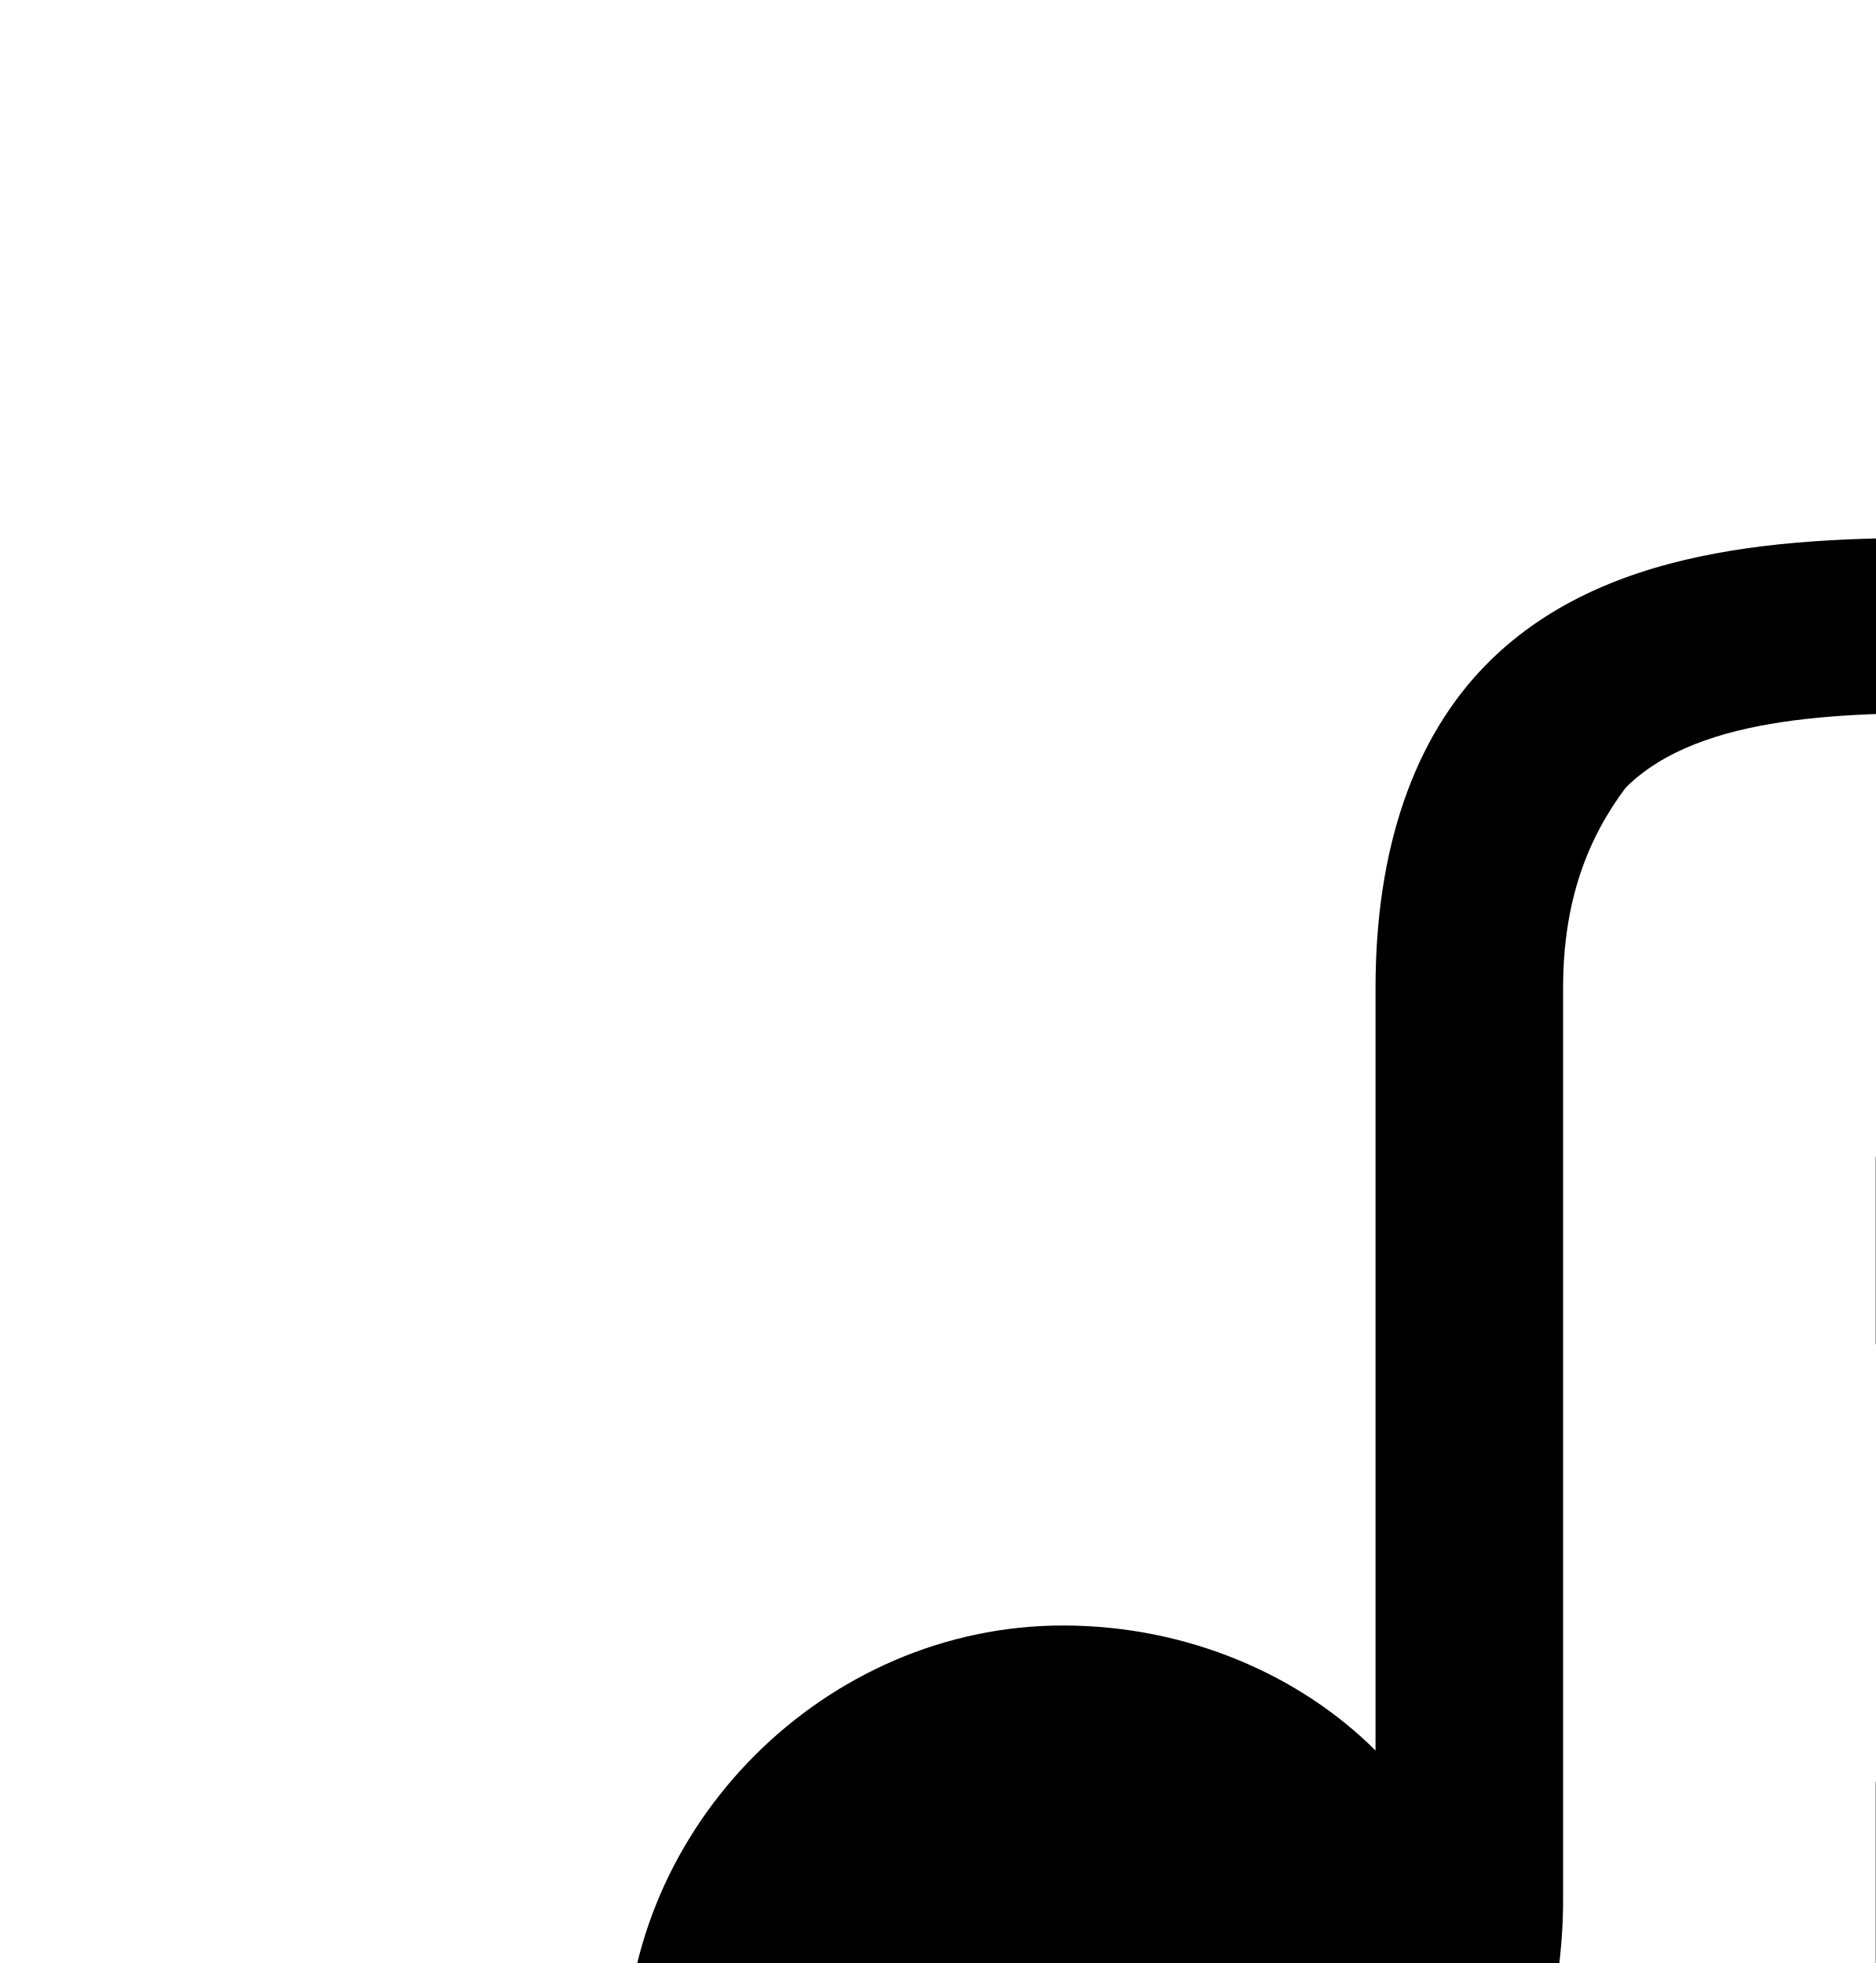
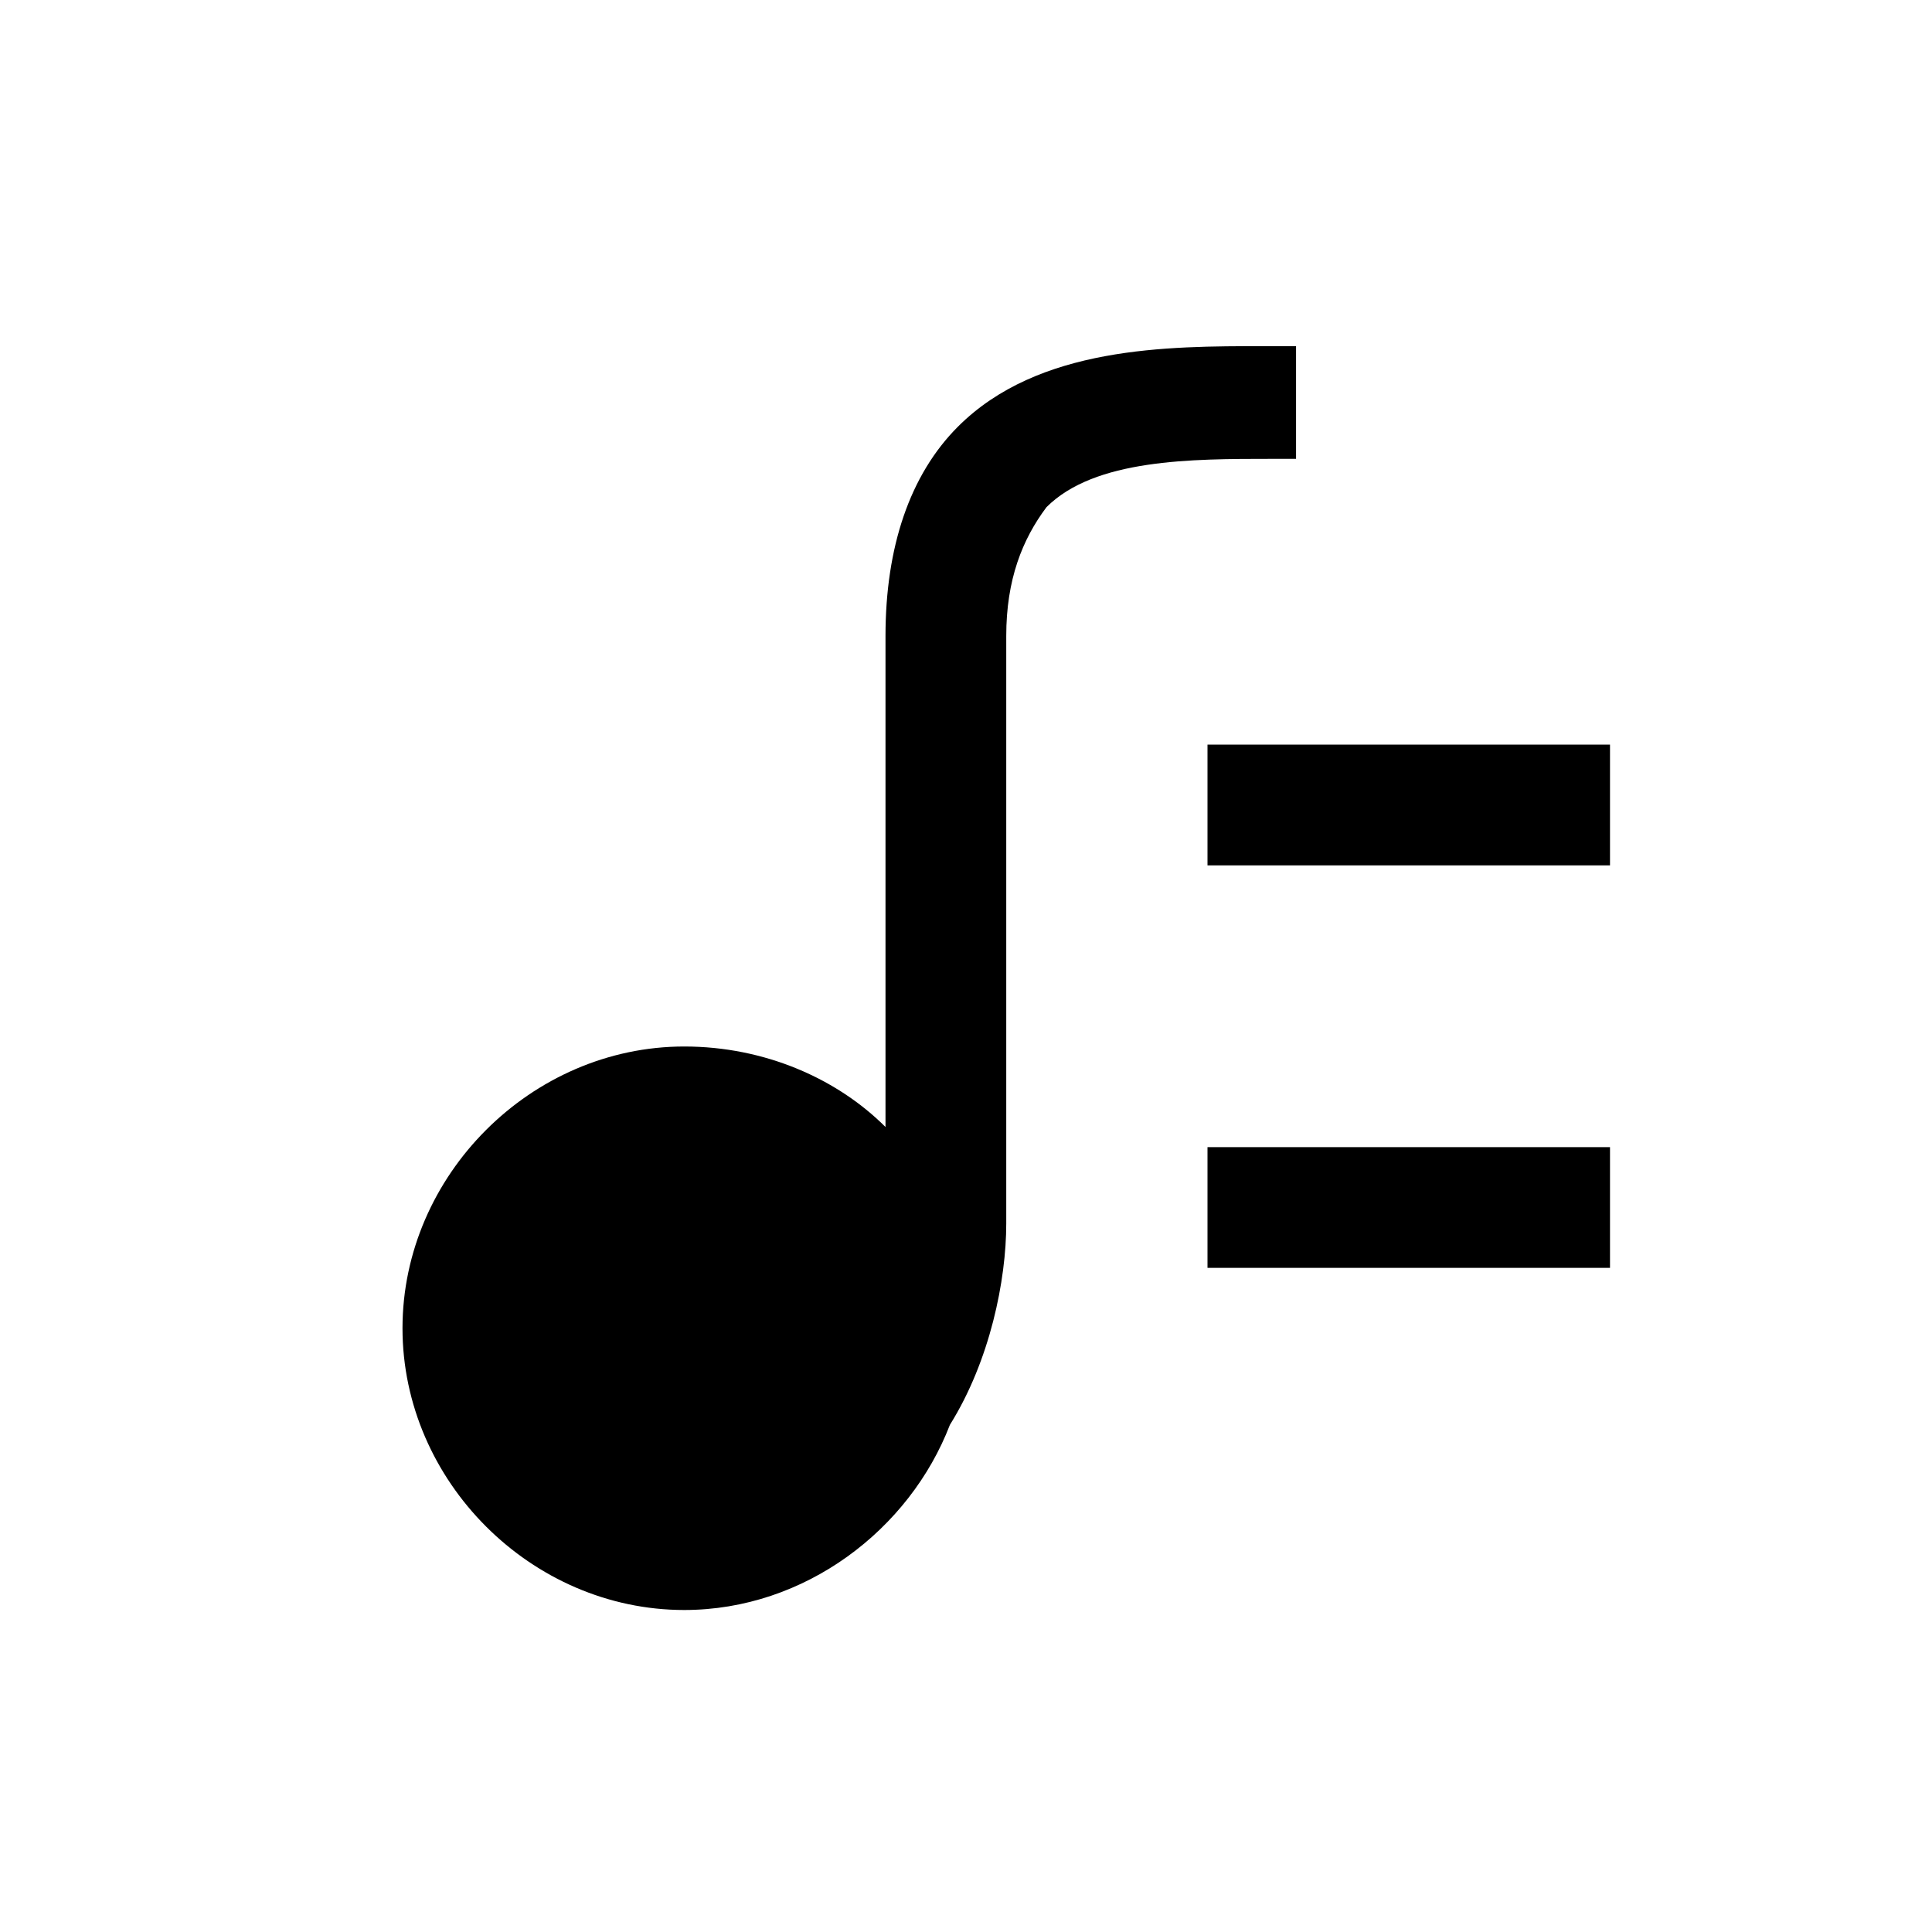
- <svg xmlns="http://www.w3.org/2000/svg" fill="currentColor">
+ <svg xmlns="http://www.w3.org/2000/svg" viewBox="0 0 24 24" fill="currentColor">
  <path d="M16.1 5.7h-.3c-1 0-2.2 0-2.8.6-.3.4-.5.9-.5 1.6v7.3c0 .7-.2 1.7-.7 2.5C11.3 19 10 20 8.5 20 6.6 20 5 18.4 5 16.5S6.6 13 8.5 13c1 0 1.9.4 2.5 1V7.9c0-1.1.3-2 .9-2.6 1-1 2.6-1 3.8-1h.4zM20 15.75h-5v-1.5h5zM20 10.75h-5v-1.5h5z" />
</svg>
